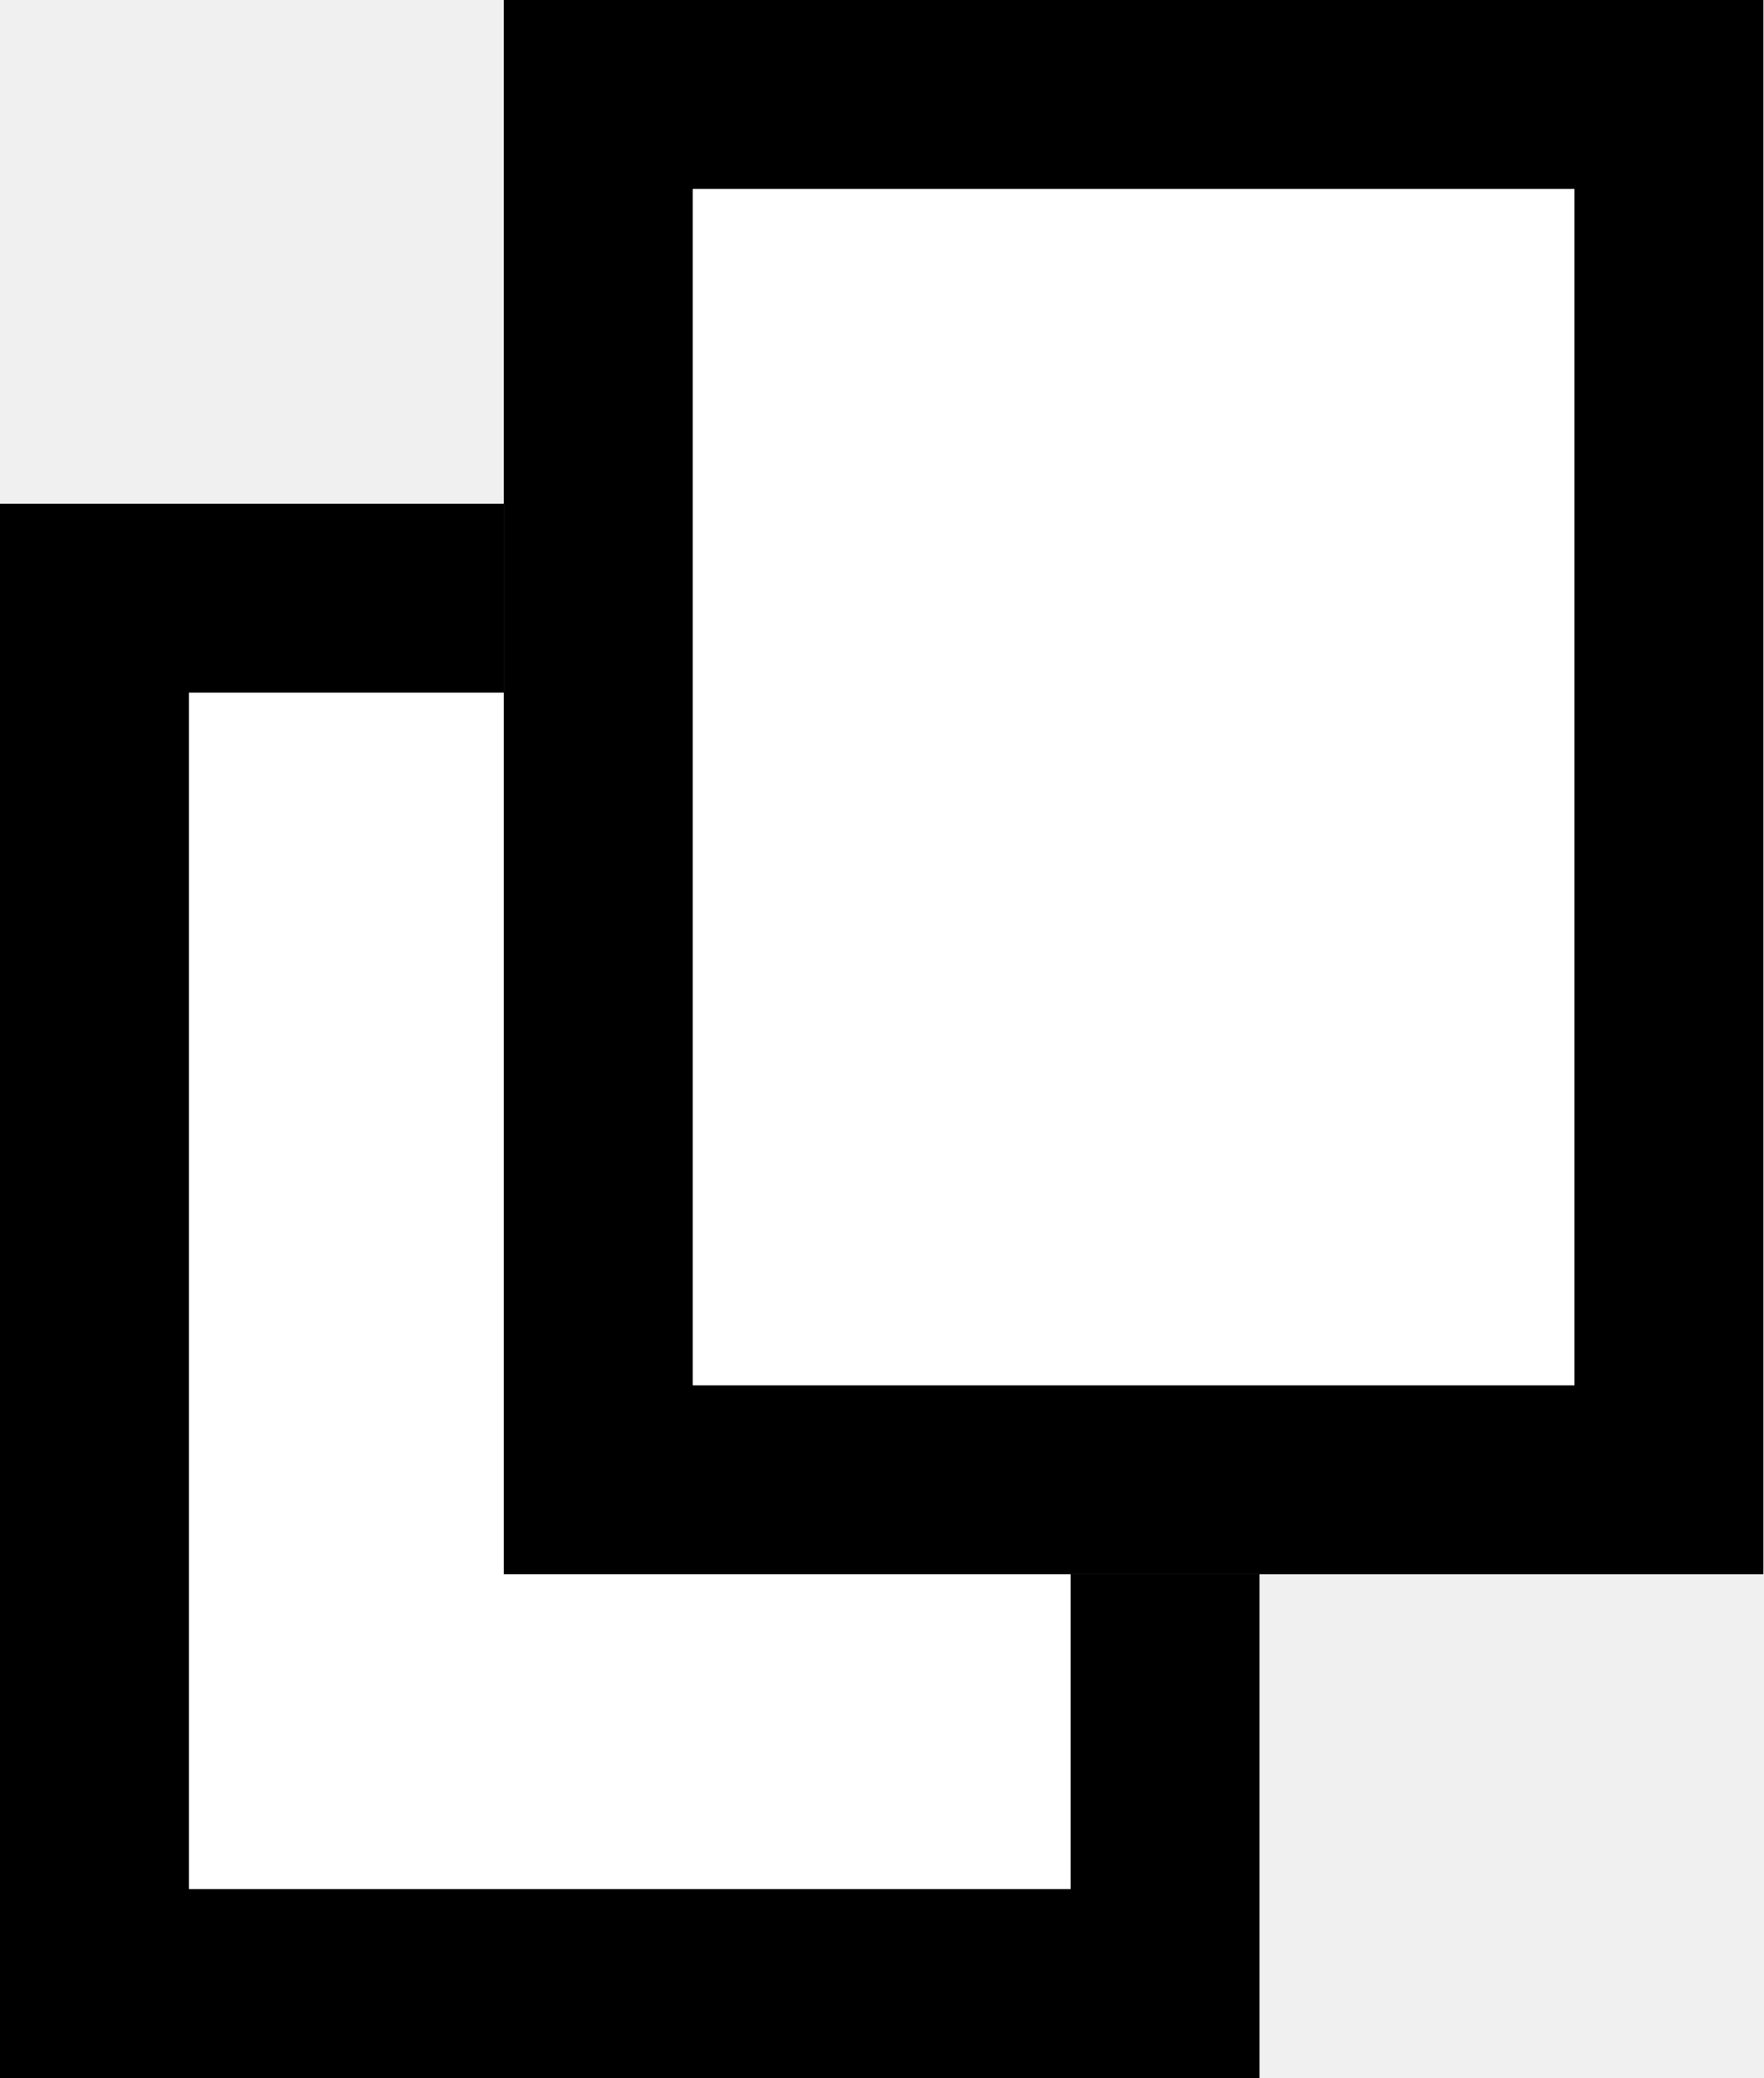
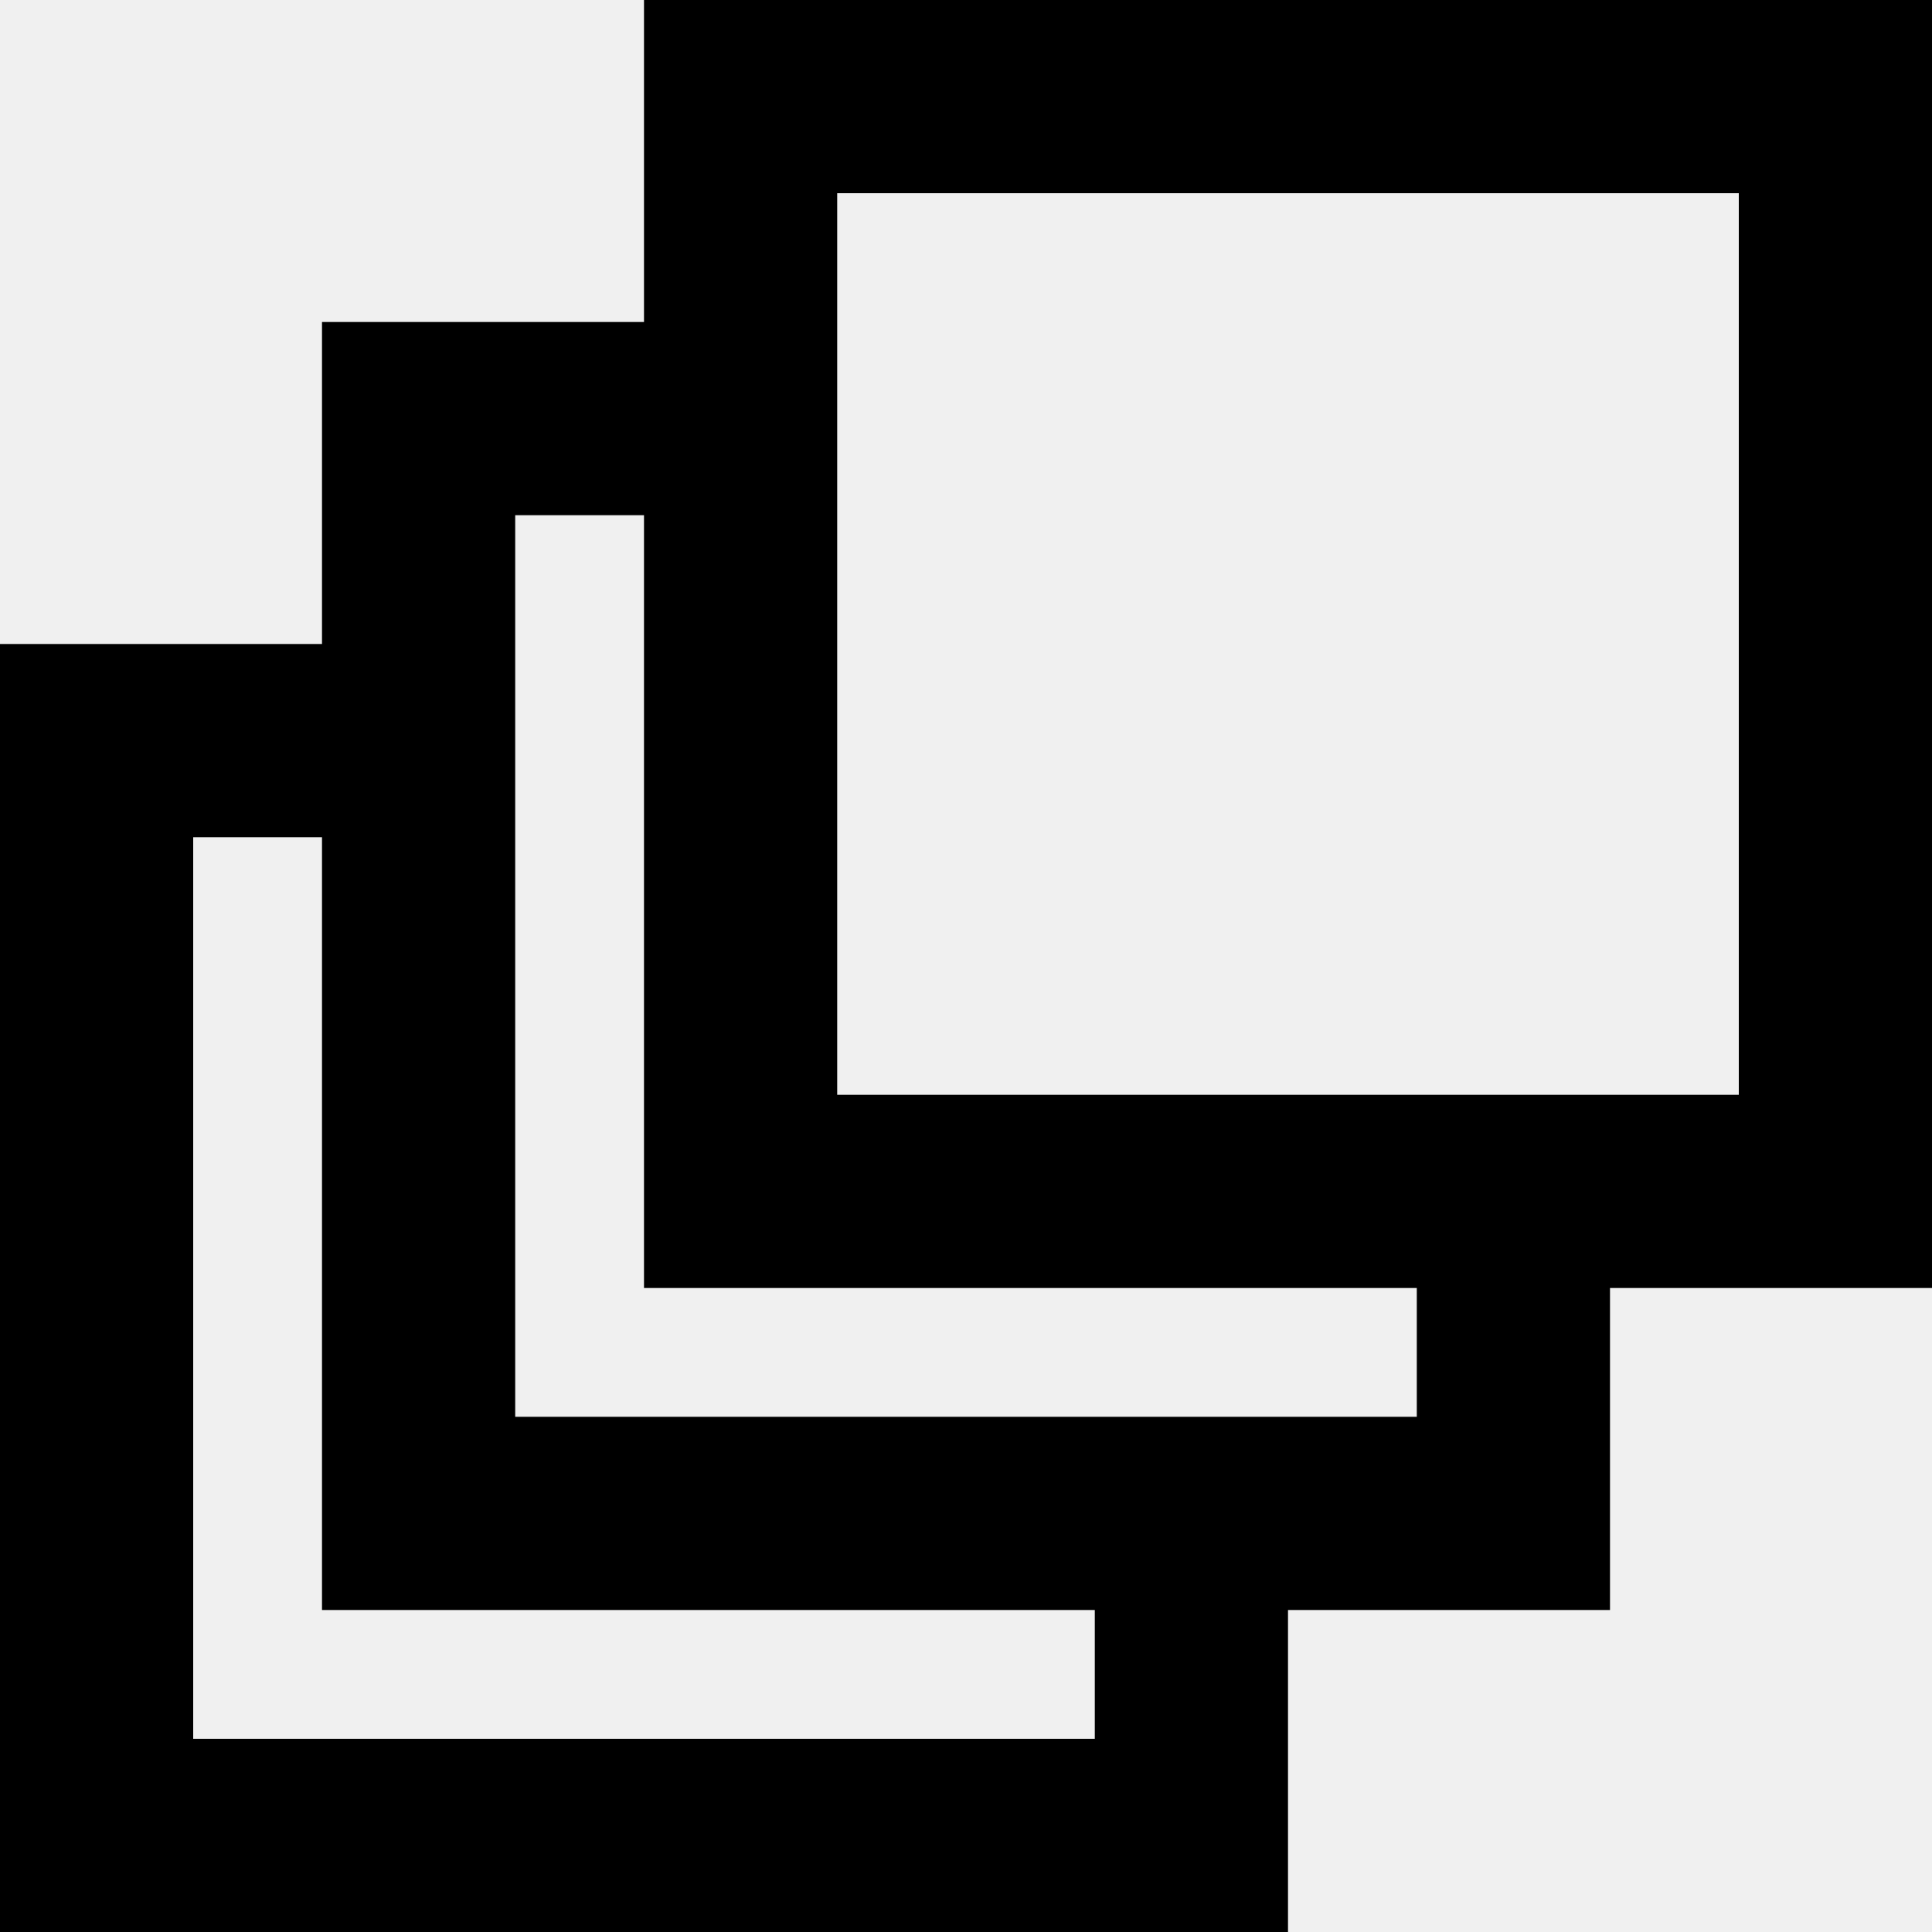
- <svg xmlns="http://www.w3.org/2000/svg" xmlns:xlink="http://www.w3.org/1999/xlink" width="28px" height="33px" viewBox="0 0 28 33" version="1.1">
-   <defs>
-     <rect id="path-1" x="0" y="8" width="20" height="25" />
-     <rect id="path-2" x="8" y="0" width="20" height="25" />
-   </defs>
+ <svg xmlns="http://www.w3.org/2000/svg" width="30px" height="30px" viewBox="0 0 30 30" version="1.1">
+   <defs />
  <g id="menu-icon" stroke="none" stroke-width="1" fill="none" fill-rule="evenodd">
-     <g id="Group">
-       <g id="Rectangle-2-Copy">
-         <use fill="#FFFFFF" fill-rule="evenodd" xlink:href="#path-1" />
-         <rect stroke="#000000" stroke-width="3" x="1.5" y="9.5" width="17" height="22" />
-       </g>
-       <g id="Rectangle-2-Copy-2">
-         <use fill="#FFFFFF" fill-rule="evenodd" xlink:href="#path-2" />
-         <rect stroke="#000000" stroke-width="3" x="9.5" y="1.5" width="17" height="22" />
-       </g>
-     </g>
+     <path d="M10,0 L30,0 L30,20 L10,20 L10,0 Z M20,25 L20,30 L0,30 L0,10 L5,10 L5,5 L10,5 L10,8 L8,8 L8,22 L22,22 L22,20 L25,20 L25,25 L20,25 Z M17,25 L5,25 L5,13 L3,13 L3,27 L17,27 L17,25 Z M13,3 L27,3 L27,17 L13,17 L13,3 Z" id="Combined-Shape" fill="#000000" />
  </g>
</svg>
